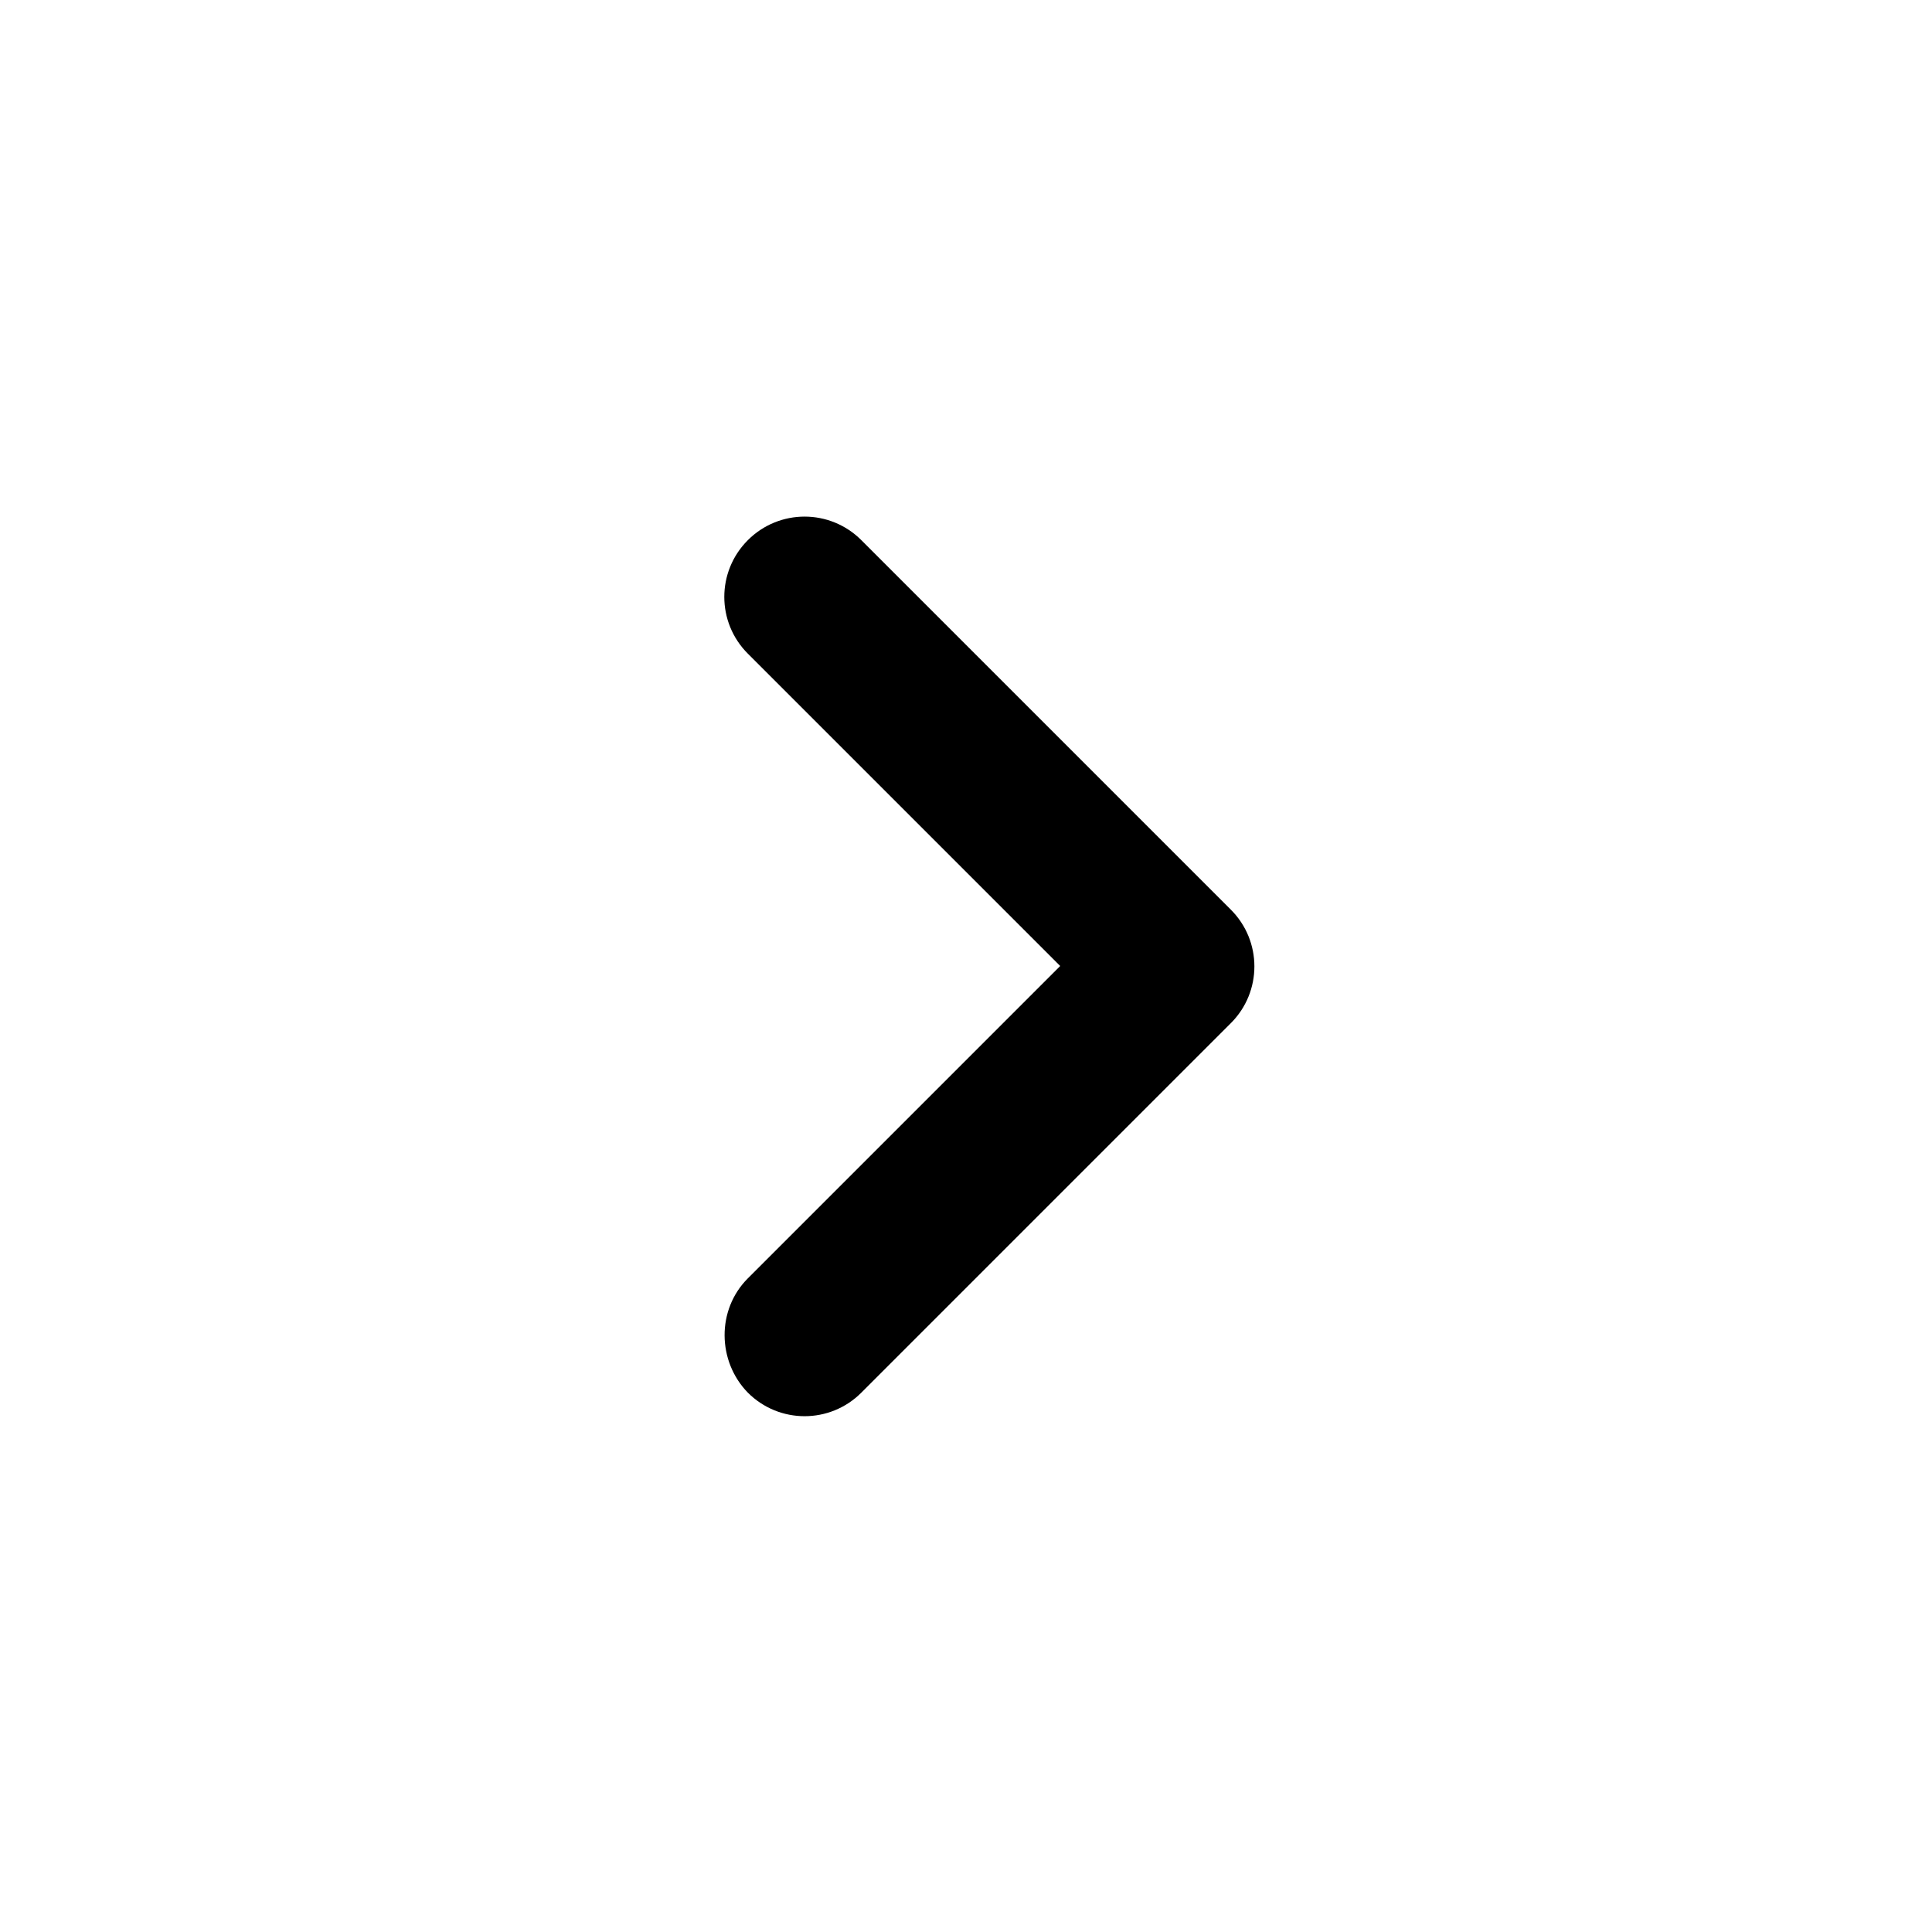
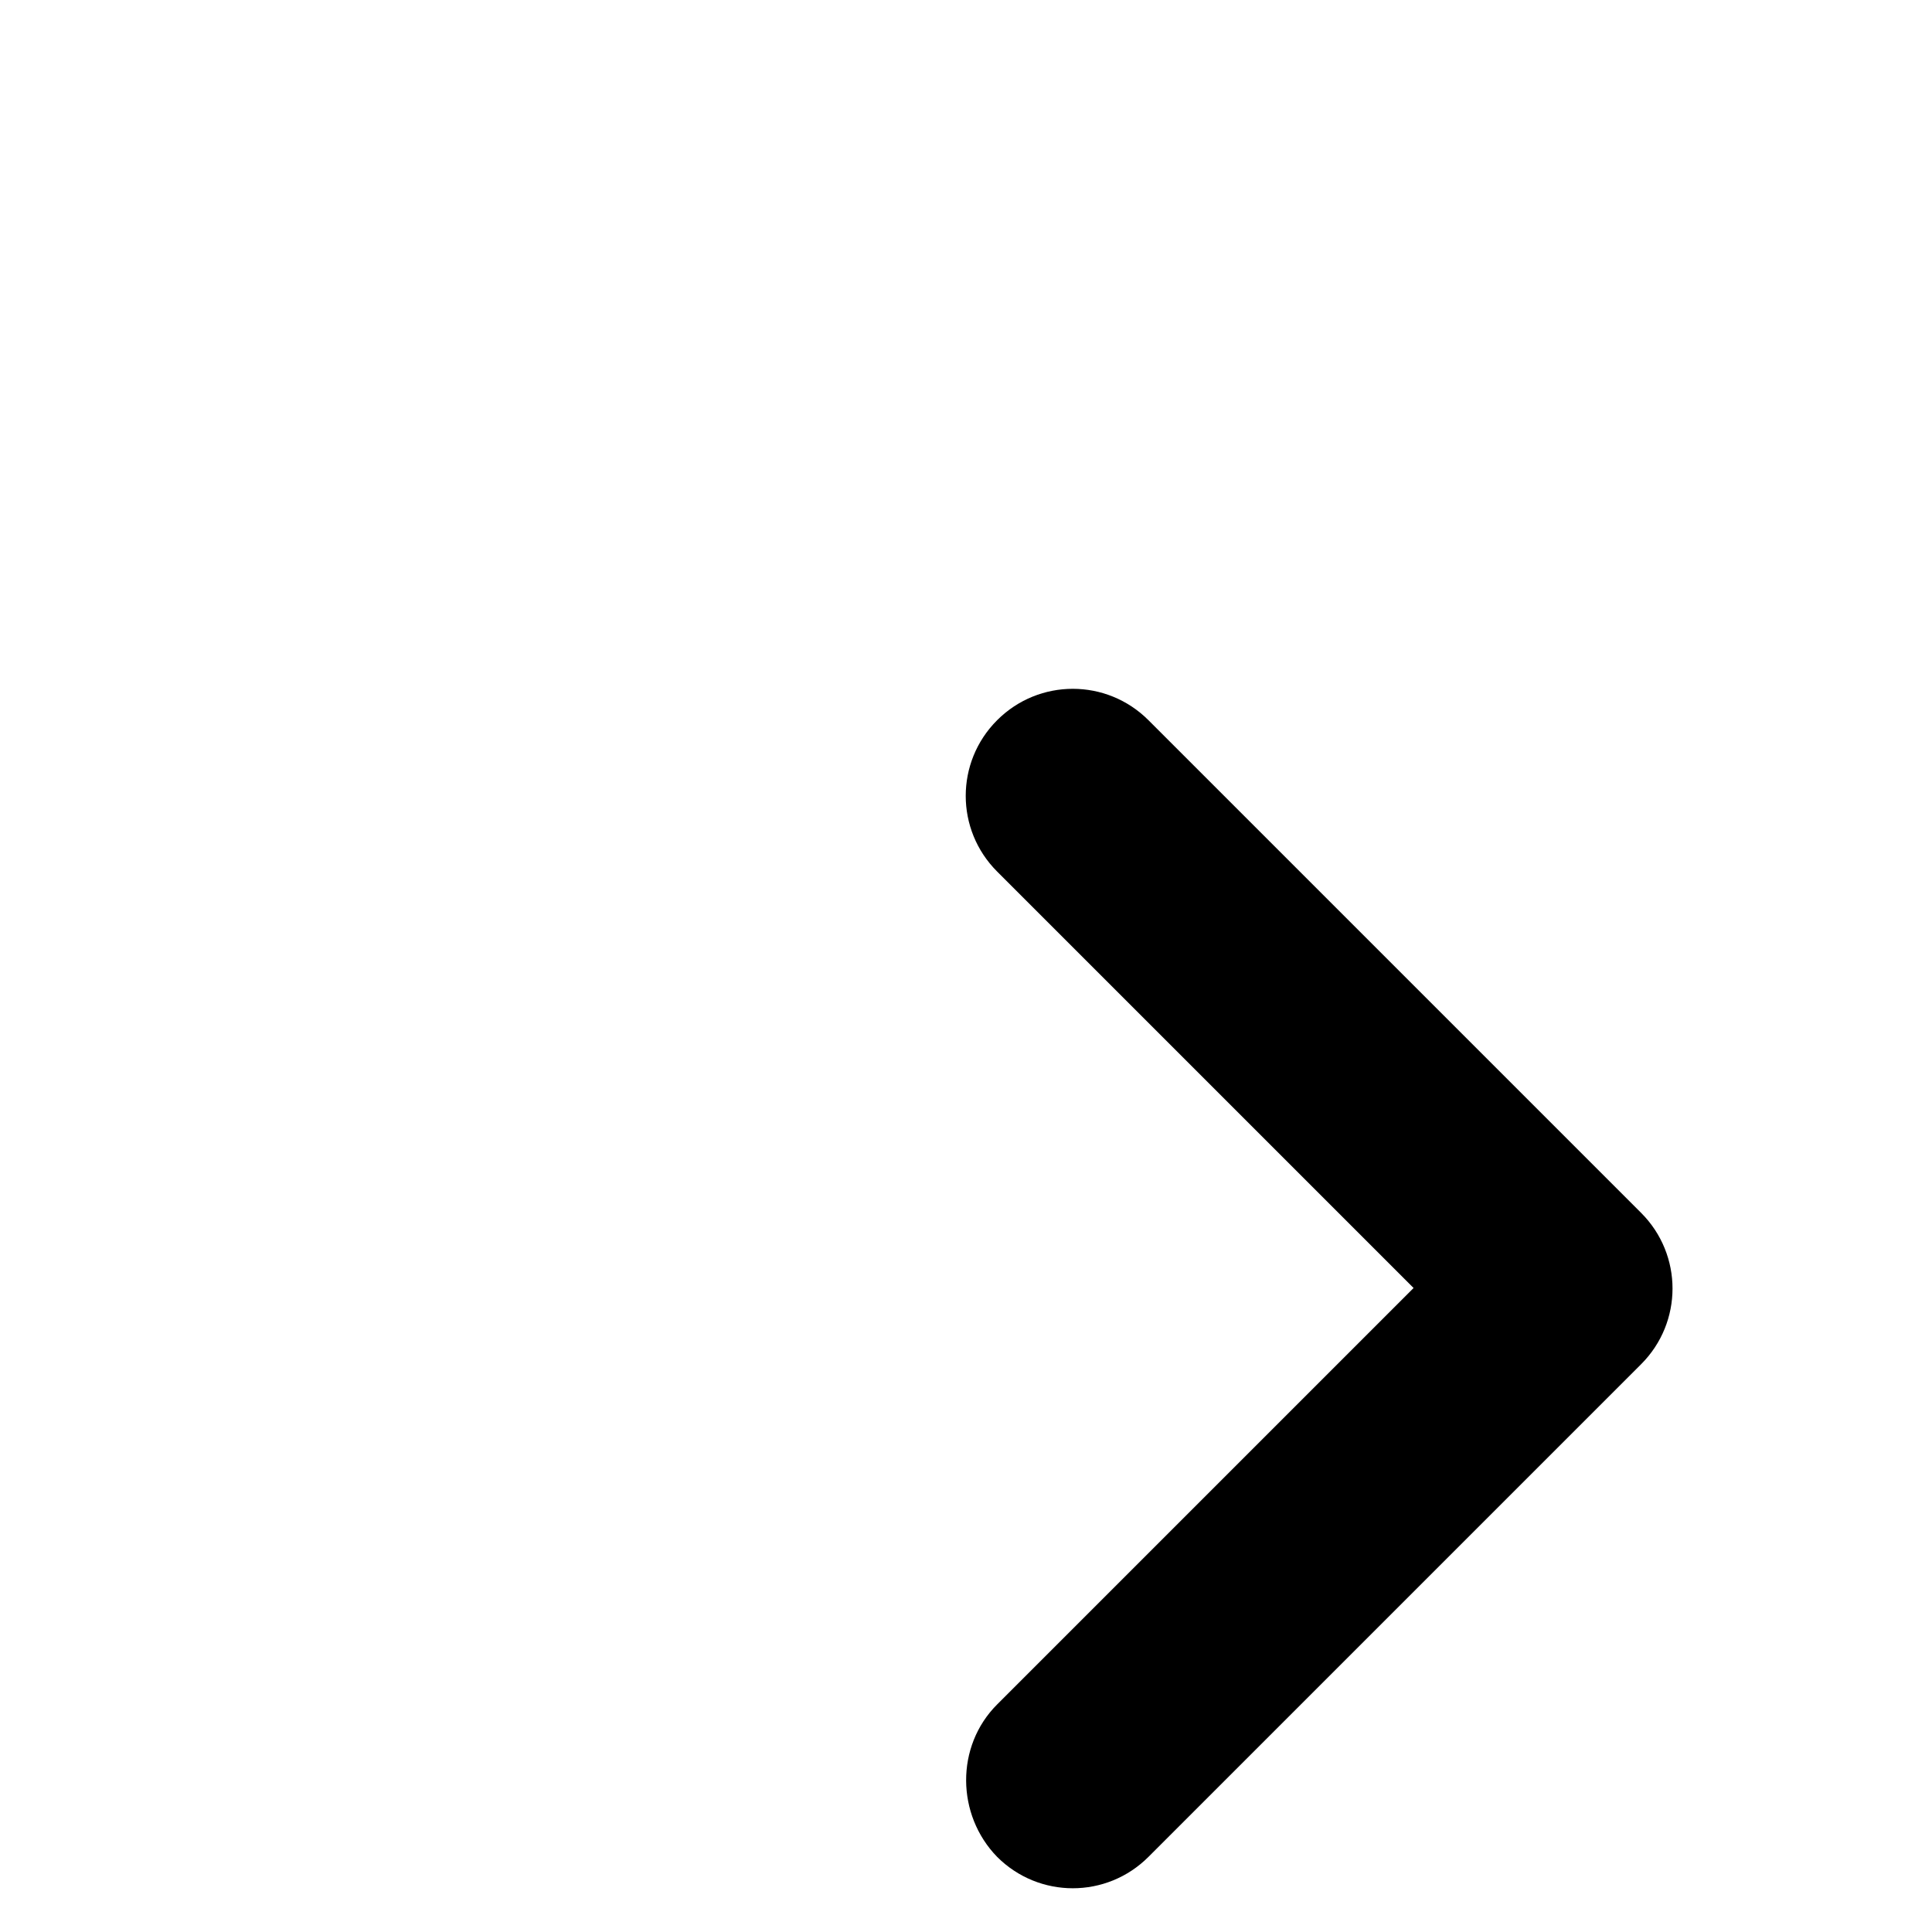
- <svg xmlns="http://www.w3.org/2000/svg" width="24" height="24" viewBox="0 0 24 24">
+ <svg xmlns="http://www.w3.org/2000/svg" width="18" height="18" viewBox="0 0 18 18">
  <path d="M9.29 15.88L13.17 12 9.29 8.12c-.39-.39-.39-1.02 0-1.41.39-.39 1.02-.39 1.41 0l4.59 4.59c.39.39.39 1.02 0 1.41L10.7 17.3c-.39.39-1.02.39-1.41 0-.38-.39-.39-1.03 0-1.42z" />
</svg>
